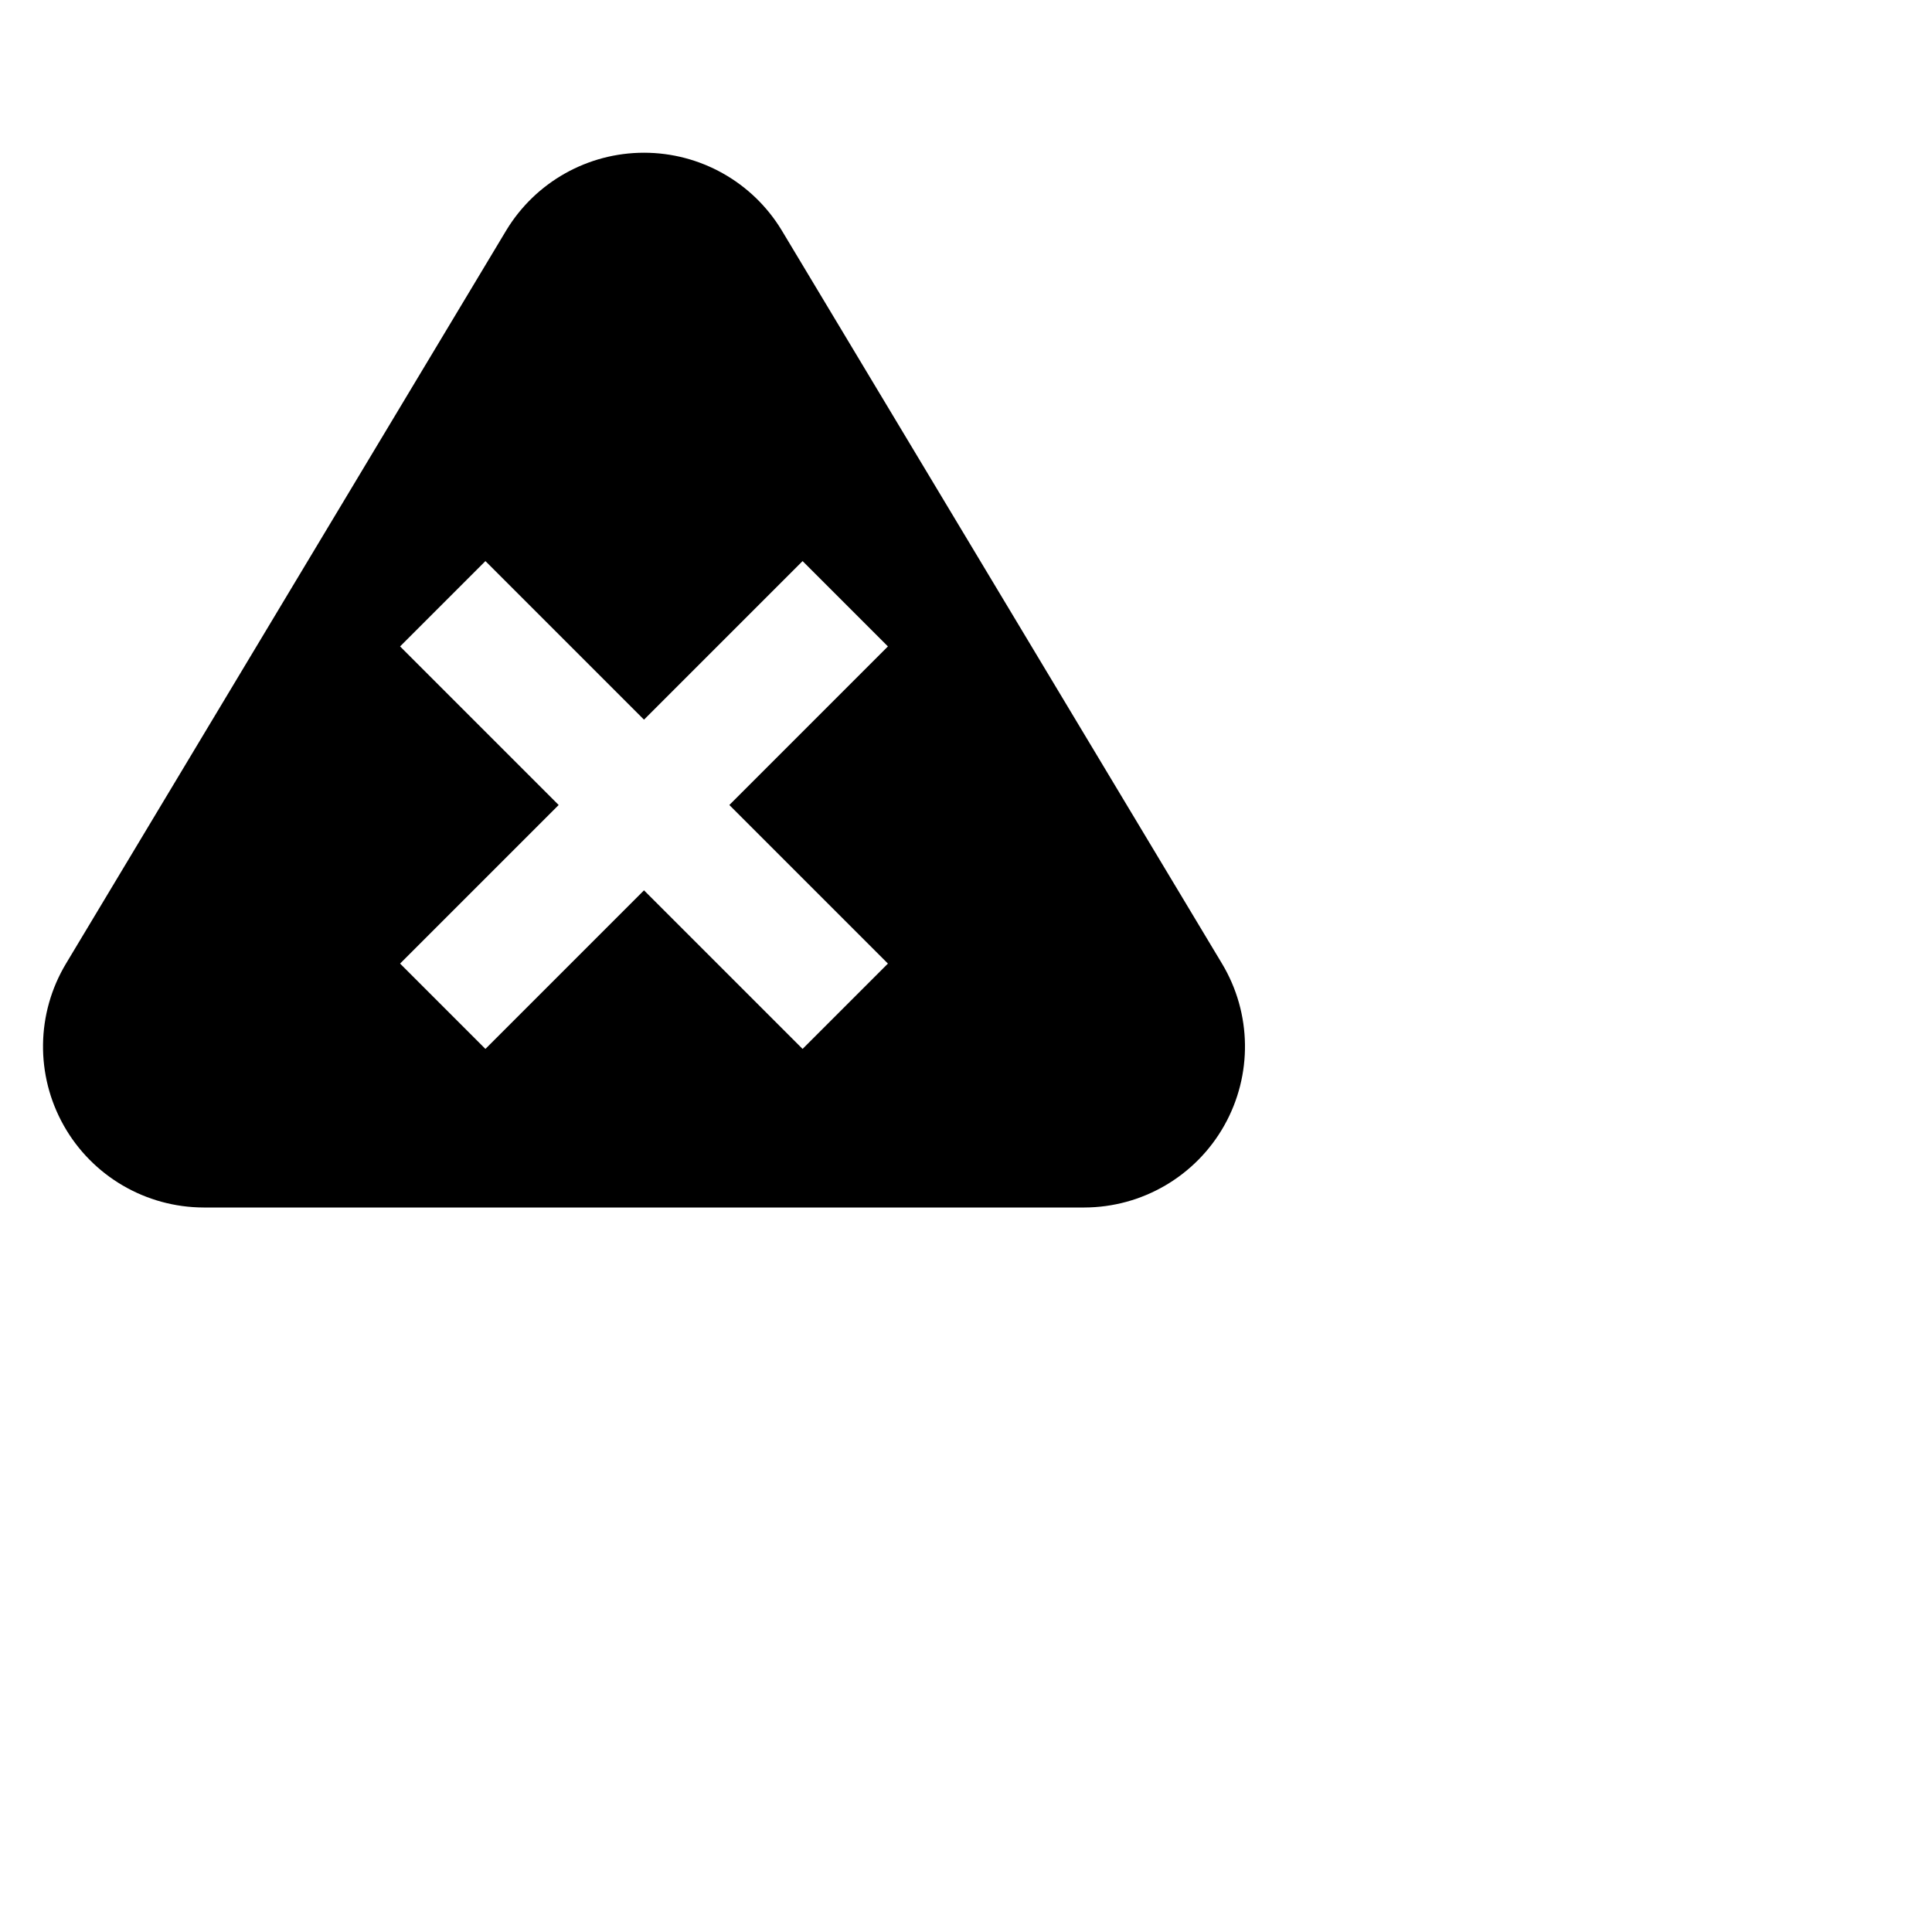
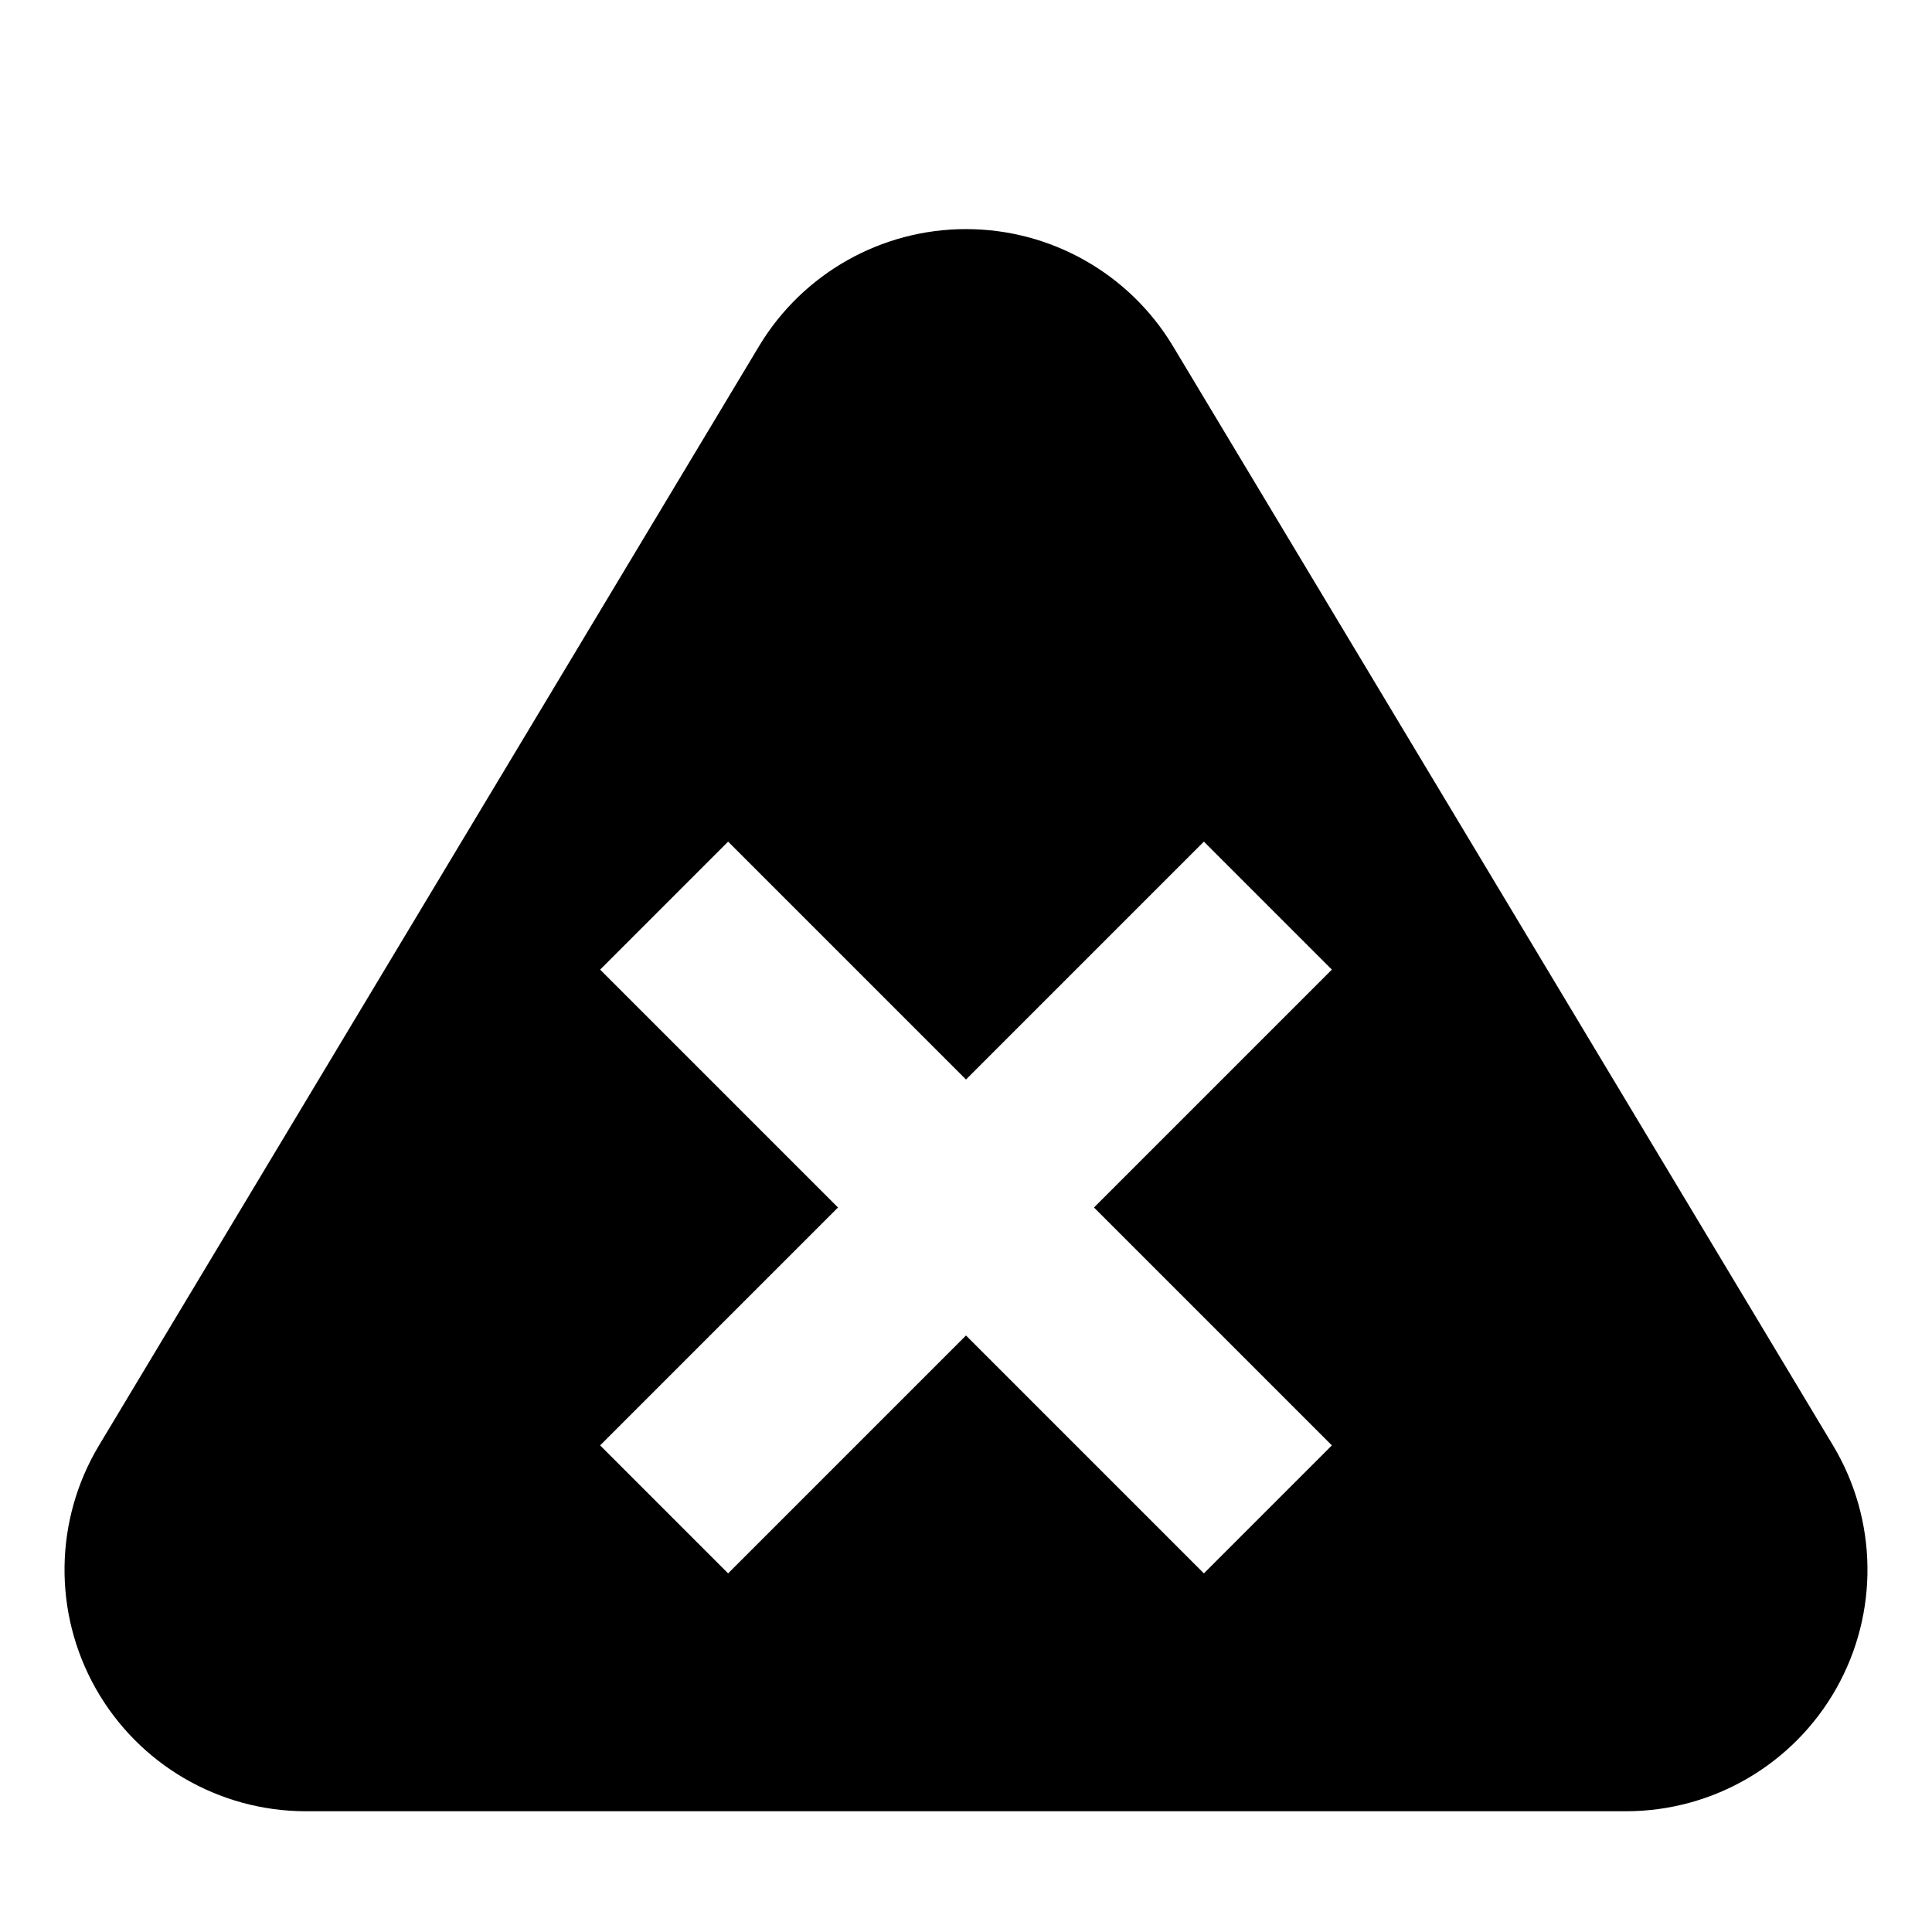
- <svg xmlns="http://www.w3.org/2000/svg" width="24" height="24">
+ <svg xmlns="http://www.w3.org/2000/svg" width="16" height="16">
  <path d="M9.71 2.86a2 2 0 0 0-3.42 0L.82 11.97A2 2 0 0 0 2.53 15h10.94a2 2 0 0 0 1.71-3.03zM6.03 6.97 8 8.94l1.97-1.97 1.06 1.06L9.06 10l1.97 1.97-1.06 1.06L8 11.06l-1.97 1.97-1.06-1.06L6.94 10 4.97 8.03z" />
</svg>
